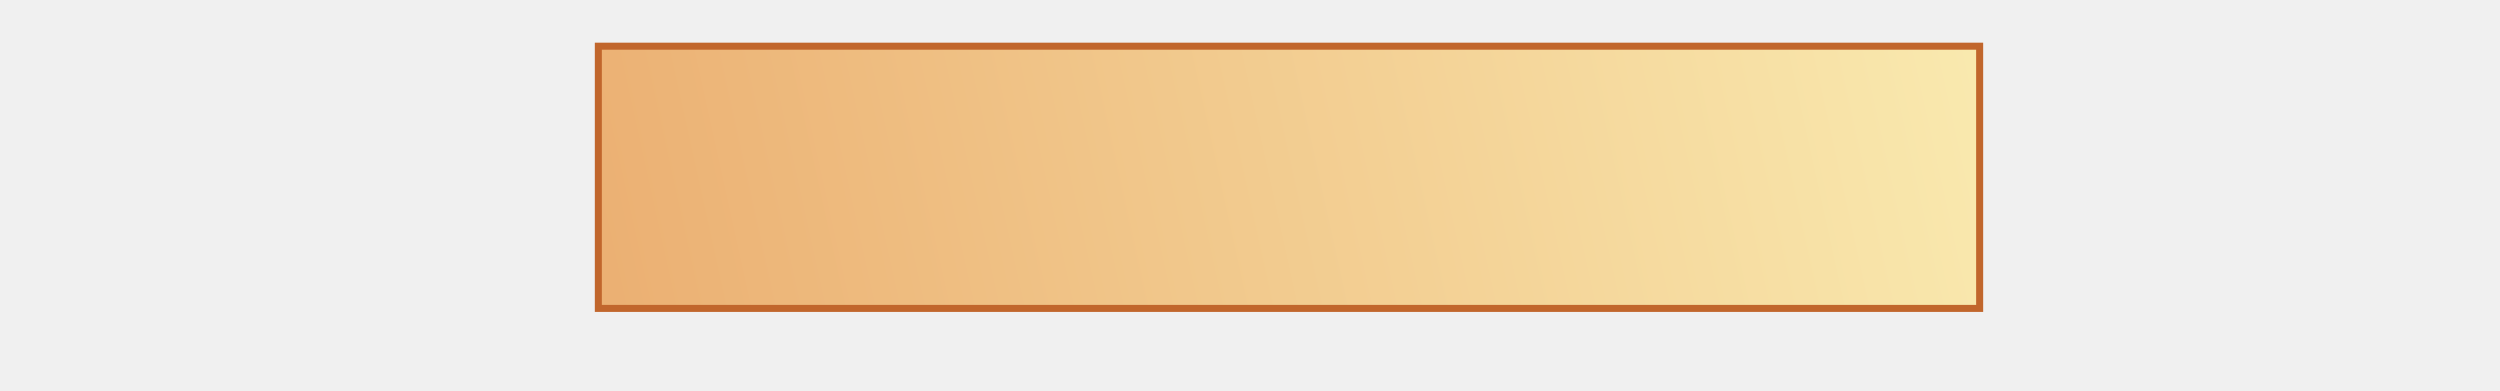
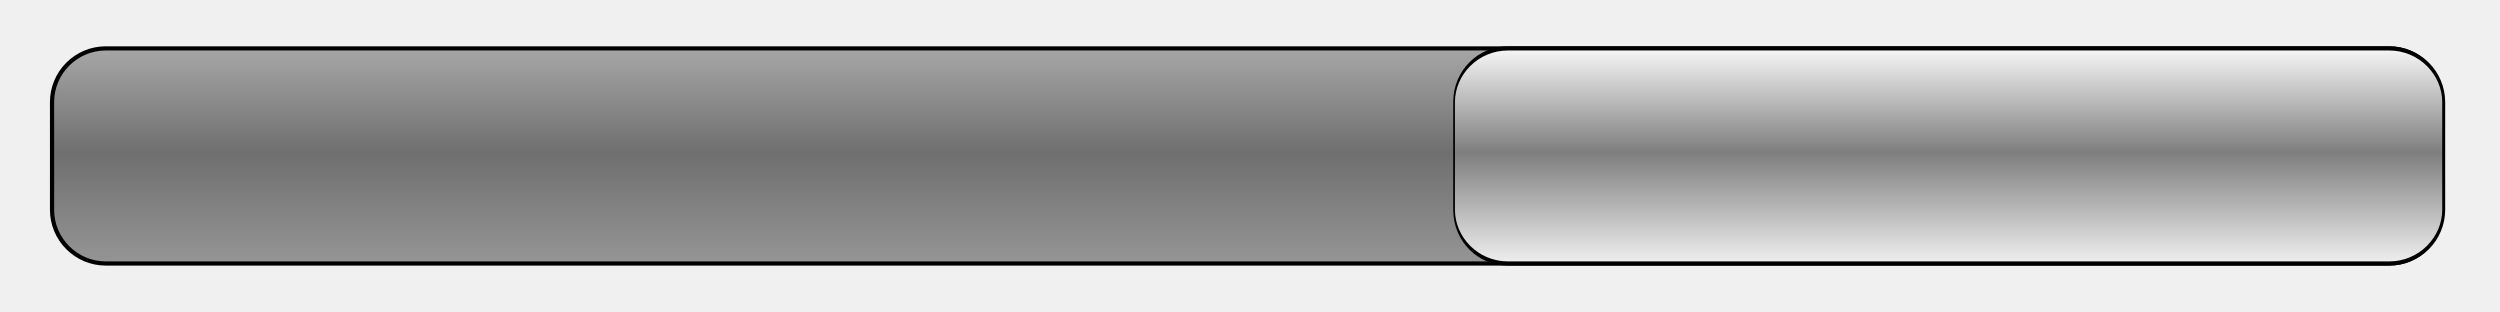
- <svg xmlns="http://www.w3.org/2000/svg" xmlns:xlink="http://www.w3.org/1999/xlink" width="512" height="80" viewBox="0 0 512 80" id="svg4370" version="1.1">
-   <defs id="defs4372">
-     <linearGradient id="linearGradient4145">
-       <stop style="stop-color:#fde1a9;stop-opacity:0.827" offset="0" id="stop4147" />
-       <stop id="stop4153" offset="0.5" style="stop-color:#fcc861;stop-opacity:0.502" />
-       <stop style="stop-color:#fde1a9;stop-opacity:0.827" offset="1" id="stop4149" />
+ <svg xmlns="http://www.w3.org/2000/svg" width="100%" height="100%" viewBox="0 0 513 64" version="1.1" xml:space="preserve" style="fill-rule:evenodd;clip-rule:evenodd;">
+   <g id="Layer-1" transform="matrix(1,0,0,1,0,-940.362)">
+     <g transform="matrix(1,0,0,1,0,929.679)">
+       <path d="M501.322,31.649C501.322,25.559 496.378,20.614 490.288,20.614L21.712,20.614C15.622,20.614 10.678,25.559 10.678,31.649L10.678,53.718C10.678,59.808 15.622,64.752 21.712,64.752L490.288,64.752C496.378,64.752 501.322,59.808 501.322,53.718L501.322,31.649Z" style="fill:url(#_Linear1);stroke:black;stroke-width:0.86px;" />
+     </g>
+     <g transform="matrix(0.41363,0,0,1,293.96,929.679)">
+       <path d="M501.322,31.649C501.322,25.559 489.369,20.614 474.645,20.614L37.355,20.614C22.631,20.614 10.678,25.559 10.678,31.649L10.678,53.718C10.678,59.808 22.631,64.752 37.355,64.752L474.645,64.752C489.369,64.752 501.322,59.808 501.322,53.718L501.322,31.649Z" style="fill:url(#_Linear2);stroke:black;stroke-width:0.86px;" />
+     </g>
+   </g>
+   <defs>
+     <linearGradient id="_Linear1" x1="0" y1="0" x2="1" y2="0" gradientUnits="userSpaceOnUse" gradientTransform="matrix(4.81687e-15,46.0631,-78.6654,2.82055e-15,174.38,21.2556)">
+       <stop offset="0" style="stop-color:rgb(165,165,165);stop-opacity:1" />
+       <stop offset="0.45" style="stop-color:rgb(111,111,111);stop-opacity:1" />
+       <stop offset="1" style="stop-color:rgb(153,153,153);stop-opacity:1" />
    </linearGradient>
-     <linearGradient gradientTransform="matrix(1.000057,0,0,0.94789,-210.5592,-941.4939)" xlink:href="#linearGradient4145" id="linearGradient4151-8" x1="335.441" y1="993.85" x2="335.441" y2="1051.084" gradientUnits="userSpaceOnUse" />
-     <linearGradient xlink:href="#linearGradient4145" id="linearGradient4251-4" gradientUnits="userSpaceOnUse" gradientTransform="matrix(2.594707,0,0,1.048552,-998.3936,-1041.441)" x1="335.441" y1="993.85" x2="335.441" y2="1051.084" />
-     <linearGradient xlink:href="#linearGradient4145" id="linearGradient4278-9" gradientUnits="userSpaceOnUse" gradientTransform="matrix(2.594707,0,0,1.048552,-983.5067,-1112.143)" x1="426.72" y1="1062.738" x2="426.72" y2="1111.98" />
-     <linearGradient xlink:href="#linearGradient4157" id="linearGradient4163" x1="27.331" y1="2030.635" x2="494.321" y2="1927.675" gradientUnits="userSpaceOnUse" gradientTransform="matrix(0.9250812,0,0,0.9250812,18.06033,-825.126)" />
-     <linearGradient id="linearGradient4157">
-       <stop style="stop-color:#e79f61;stop-opacity:1" offset="0" id="stop4159" />
-       <stop style="stop-color:#fdf8be;stop-opacity:1" offset="1" id="stop4161" />
+     <linearGradient id="_Linear2" x1="0" y1="0" x2="1" y2="0" gradientUnits="userSpaceOnUse" gradientTransform="matrix(4.81687e-15,46.0631,-78.6654,2.82055e-15,174.38,21.2556)">
+       <stop offset="0" style="stop-color:rgb(243,243,243);stop-opacity:1" />
+       <stop offset="0.45" style="stop-color:rgb(126,126,126);stop-opacity:1" />
+       <stop offset="1" style="stop-color:rgb(252,252,252);stop-opacity:1" />
    </linearGradient>
  </defs>
-   <g id="layer1" transform="translate(0,-972.3622)" style="display:inline">
-     <rect style="color:#000000;clip-rule:nonzero;display:inline;overflow:visible;visibility:visible;opacity:1;isolation:auto;mix-blend-mode:normal;color-interpolation:sRGB;color-interpolation-filters:linearRGB;solid-color:#000000;solid-opacity:1;fill:url(#linearGradient4163);fill-opacity:1;fill-rule:evenodd;stroke:#c1662c;stroke-width:1.44;stroke-linecap:butt;stroke-linejoin:miter;stroke-miterlimit:4;stroke-dasharray:none;stroke-dashoffset:0;stroke-opacity:1;marker:none;color-rendering:auto;image-rendering:auto;shape-rendering:auto;text-rendering:auto;enable-background:accumulate;filter-blend-mode:normal;filter-gaussianBlur-deviation:0" id="rect4280" width="282.894" height="53.702" x="122.539" y="981.822" />
-   </g>
-   <g id="layer2" style="display:none">
-     <path style="color:#000000;clip-rule:nonzero;display:inline;overflow:visible;visibility:visible;opacity:1;isolation:auto;mix-blend-mode:normal;color-interpolation:sRGB;color-interpolation-filters:linearRGB;solid-color:#000000;solid-opacity:1;fill:#ffffff;fill-opacity:0.821;fill-rule:evenodd;stroke:#bc0000;stroke-width:1.9;stroke-linecap:butt;stroke-linejoin:miter;stroke-miterlimit:4;stroke-dasharray:none;stroke-dashoffset:0;stroke-opacity:1;marker:none;color-rendering:auto;image-rendering:auto;shape-rendering:auto;text-rendering:auto;enable-background:accumulate" d="M 394.124,11.799 365.922,40 l -0.01,0 28.201,28.201 c 9.109,0 37.386,0 40.154,0 1.181,0 4.156,0 5.439,0 L 467.909,40 439.696,11.799 l -5.428,0 -40.145,0 z" id="rect4138-5-7-5-8-8" />
-   </g>
</svg>
